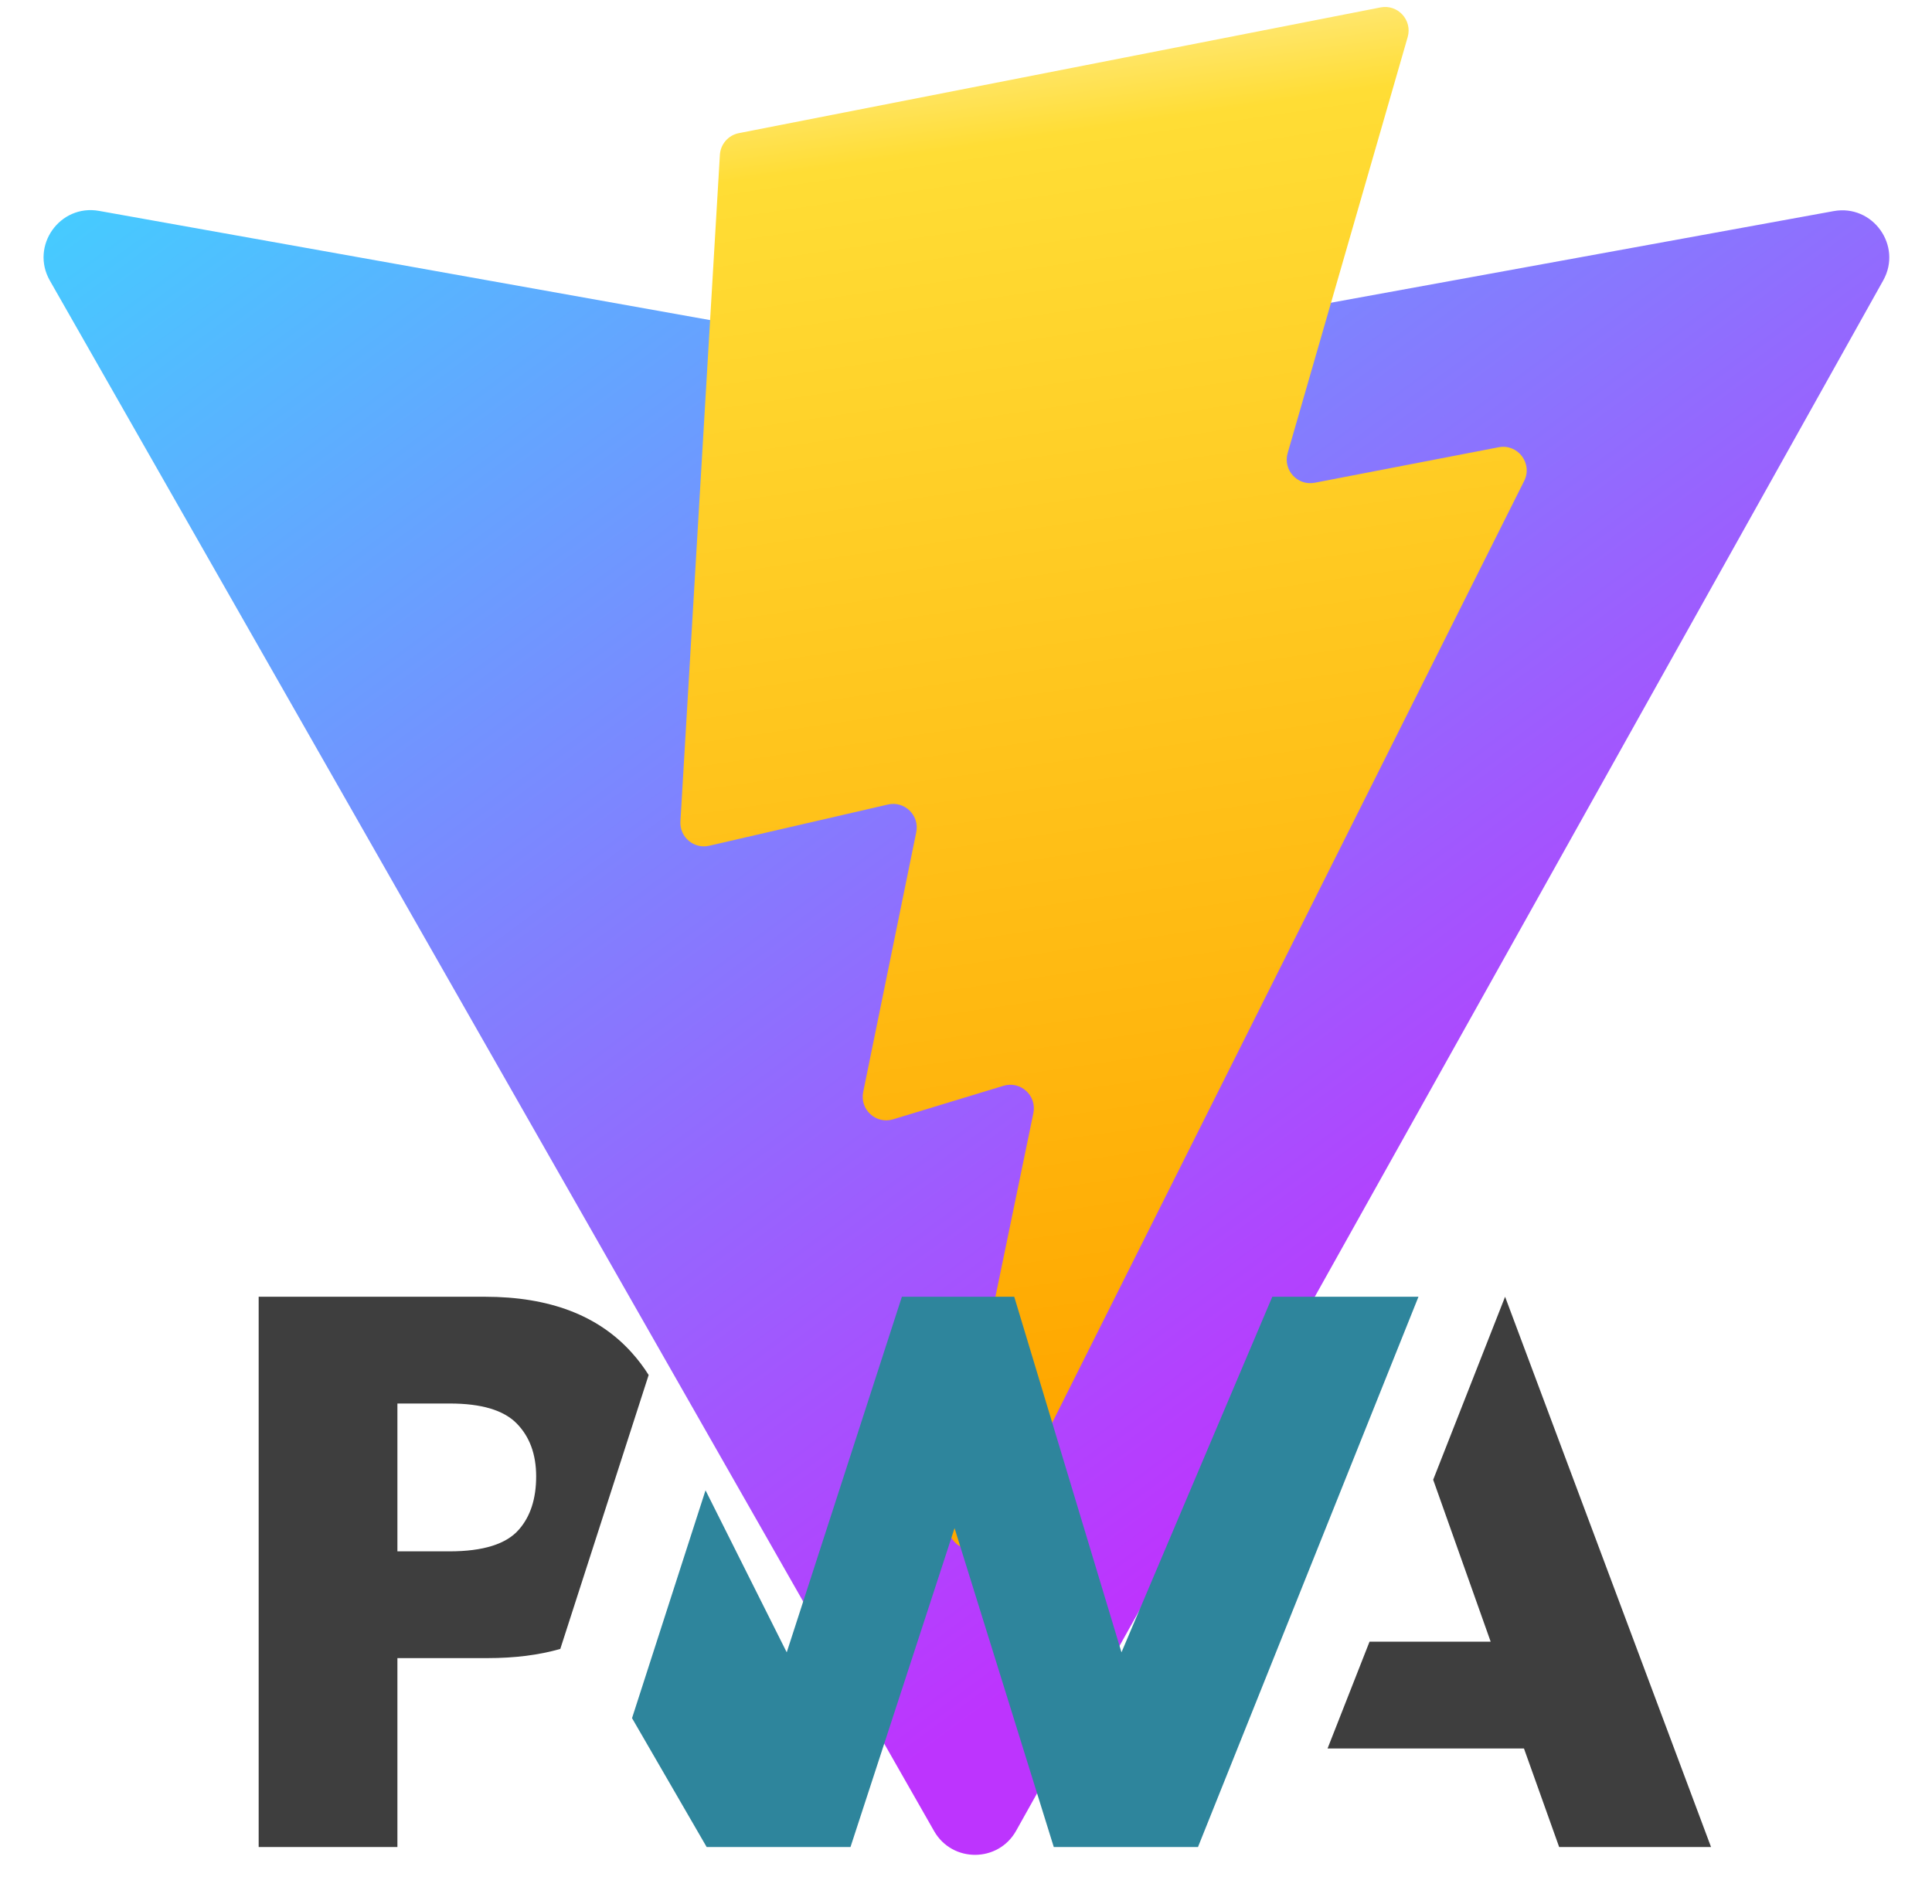
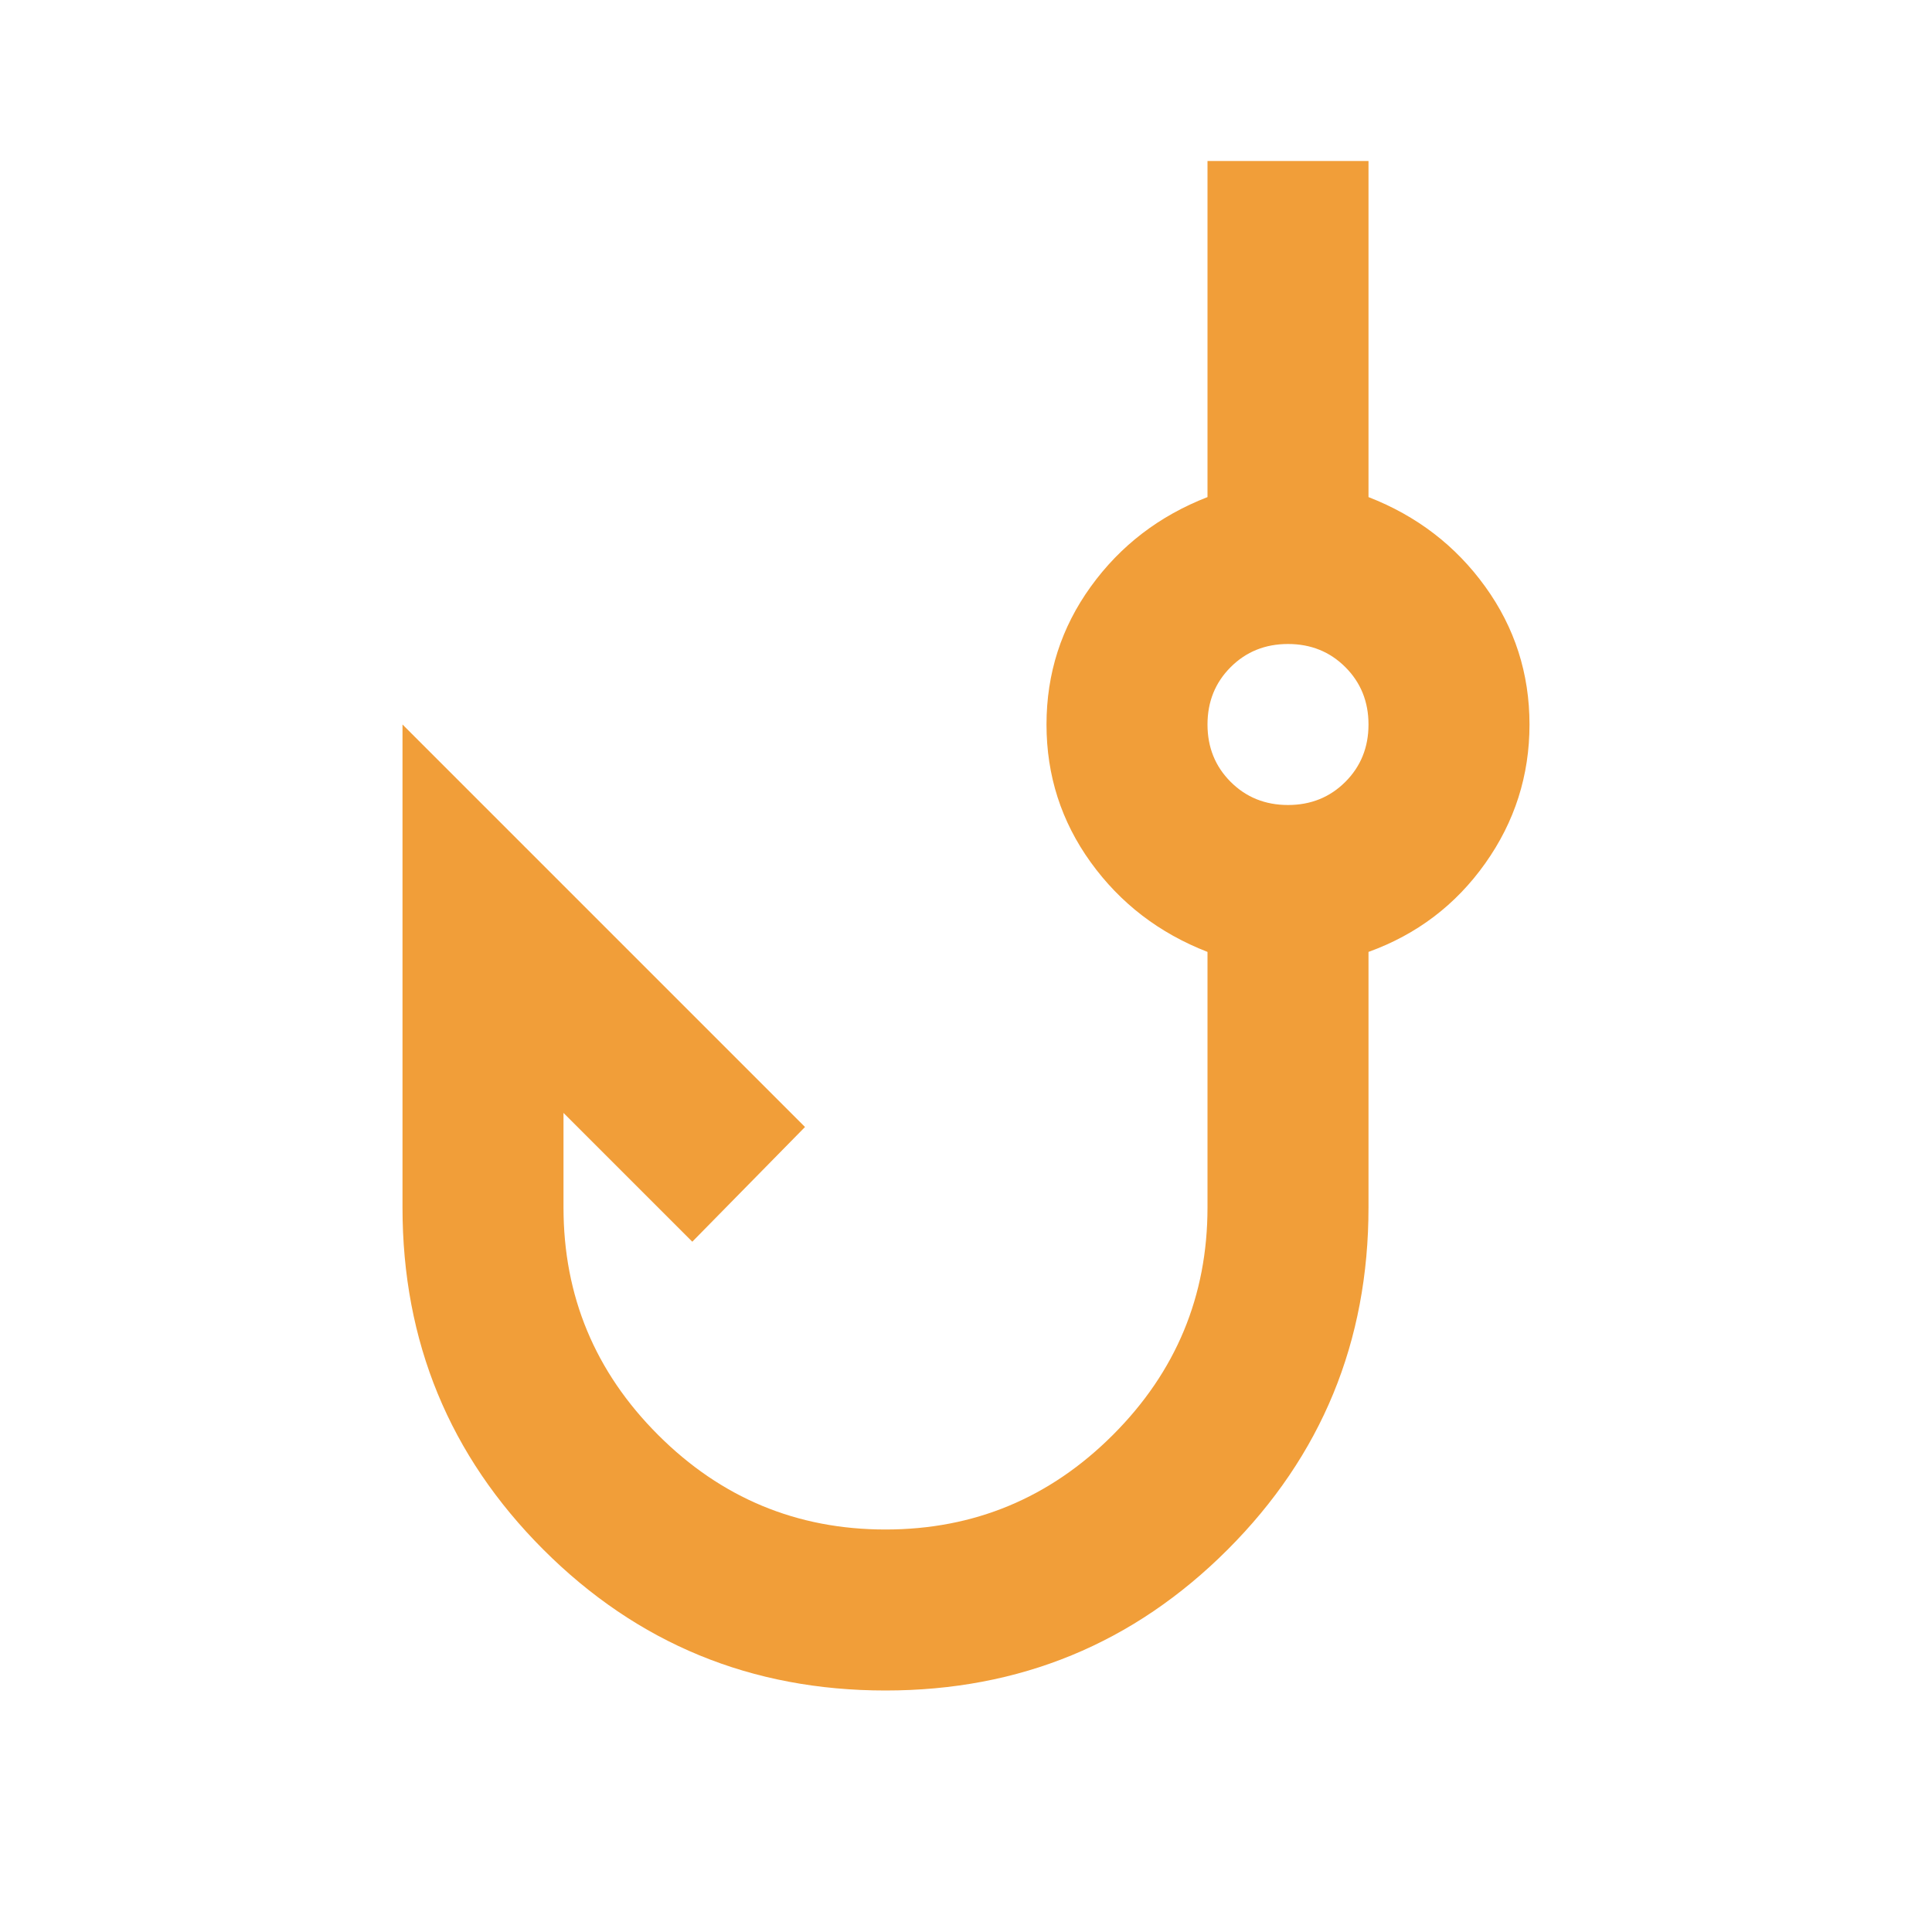
- <svg xmlns="http://www.w3.org/2000/svg" width="410" height="404" viewBox="0 0 410 404" fill="none" version="1.1" id="svg20">
-   <path d="M399.641 59.525L215.643 388.545C211.844 395.338 202.084 395.378 198.228 388.618L10.582 59.556C6.381 52.19 12.68 43.267 21.028 44.759L205.223 77.682C206.398 77.892 207.601 77.89 208.776 77.676L389.119 44.806C397.439 43.289 403.768 52.143 399.641 59.525Z" fill="url(#paint0_linear)" id="path2" />
-   <defs id="defs18">
-     <linearGradient id="paint0_linear" x1="6" y1="33" x2="235" y2="344" gradientUnits="userSpaceOnUse">
-       <stop stop-color="#41D1FF" id="stop6" />
-       <stop offset="1" stop-color="#BD34FE" id="stop8" />
-     </linearGradient>
-     <linearGradient id="paint1_linear" x1="194.651" y1="8.818" x2="236.076" y2="292.989" gradientUnits="userSpaceOnUse">
-       <stop stop-color="#FFEA83" id="stop11" />
-       <stop offset="0.083" stop-color="#FFDD35" id="stop13" />
-       <stop offset="1" stop-color="#FFA800" id="stop15" />
-     </linearGradient>
-   </defs>
-   <path d="M292.965 1.574L156.801 28.255C154.563 28.694 152.906 30.59 152.771 32.866L144.395 174.33C144.198 177.662 147.258 180.248 150.51 179.498L188.42 170.749C191.967 169.931 195.172 173.055 194.443 176.622L183.18 231.775C182.422 235.487 185.907 238.661 189.532 237.56L212.947 230.446C216.577 229.344 220.065 232.527 219.297 236.242L201.398 322.875C200.278 328.294 207.486 331.249 210.492 326.603L212.5 323.5L323.454 102.072C325.312 98.365 322.108 94.137 318.036 94.923L279.014 102.454C275.347 103.161 272.227 99.746 273.262 96.158L298.731 7.867C299.767 4.273 296.636 0.855 292.965 1.574Z" fill="url(#paint1_linear)" id="path4" />
-   <g id="layer1">
-     <g id="g8" transform="matrix(0.1578966,0,0,0.1589033,54.89293,275.2164)">
-       <path fill="#3d3d3d" fill-opacity="1" stroke-width="0.2" stroke-linejoin="round" d="m 1436.62,603.304 56.39,-142.599 h 162.82 L 1578.56,244.39 1675.2,5.28336e-4 1952,734.933 h -204.13 l -47.3,-131.629 z" id="path2-1" style="fill:#3e3e3e;fill-opacity:1" />
-       <path fill="#5a0fc8" fill-opacity="1" stroke-width="0.2" stroke-linejoin="round" d="M 1262.47,734.935 1558.79,0.002 1362.34,0.003 1159.64,474.933 1015.5,0.004 H 864.499 L 709.731,474.933 600.585,258.517 501.812,562.819 602.096,734.935 h 193.331 l 139.857,-425.91 133.346,425.91 z" id="path4-4" style="fill:#2e859c;fill-opacity:1" />
-       <path fill="#3d3d3d" fill-opacity="1" stroke-width="0.2" stroke-linejoin="round" d="m 186.476,482.643 h 121.003 c 36.654,0 69.293,-4.091 97.917,-12.273 l 31.293,-96.408 87.459,-269.446 C 517.484,93.954 509.876,83.967 501.324,74.557 456.419,24.852 390.719,4.06265e-4 304.222,4.06265e-4 H -3.8147e-6 V 734.933 H 186.476 Z M 346.642,169.079 c 17.54,17.653 26.309,41.276 26.309,70.871 0,29.822 -7.713,53.474 -23.138,70.956 -16.91,19.425 -48.047,29.137 -93.409,29.137 H 186.476 V 142.598 h 70.442 c 42.277,0 72.185,8.827 89.724,26.481 z" id="path6" style="fill:#3e3e3e;fill-opacity:1" />
-     </g>
-   </g>
+ <svg xmlns="http://www.w3.org/2000/svg" height="180px" viewBox="0 -960 960 960" width="180px" fill="#F19E39">
+   <path d="M440-120q-100 0-170-70t-70-170v-240l200 200-56 57-64-64v47q0 66 47 113t113 47q66 0 113-47t47-113v-127q-36-14-58-44.5T520-600q0-38 22-68.5t58-44.5v-167h80v167q36 14 58 44.5t22 68.5q0 38-22 69t-58 44v127q0 100-70 170t-170 70Zm200-440q17 0 28.5-11.5T680-600q0-17-11.5-28.5T640-640q-17 0-28.5 11.5T600-600q0 17 11.5 28.5T640-560Zm0-40Z" />
</svg>
